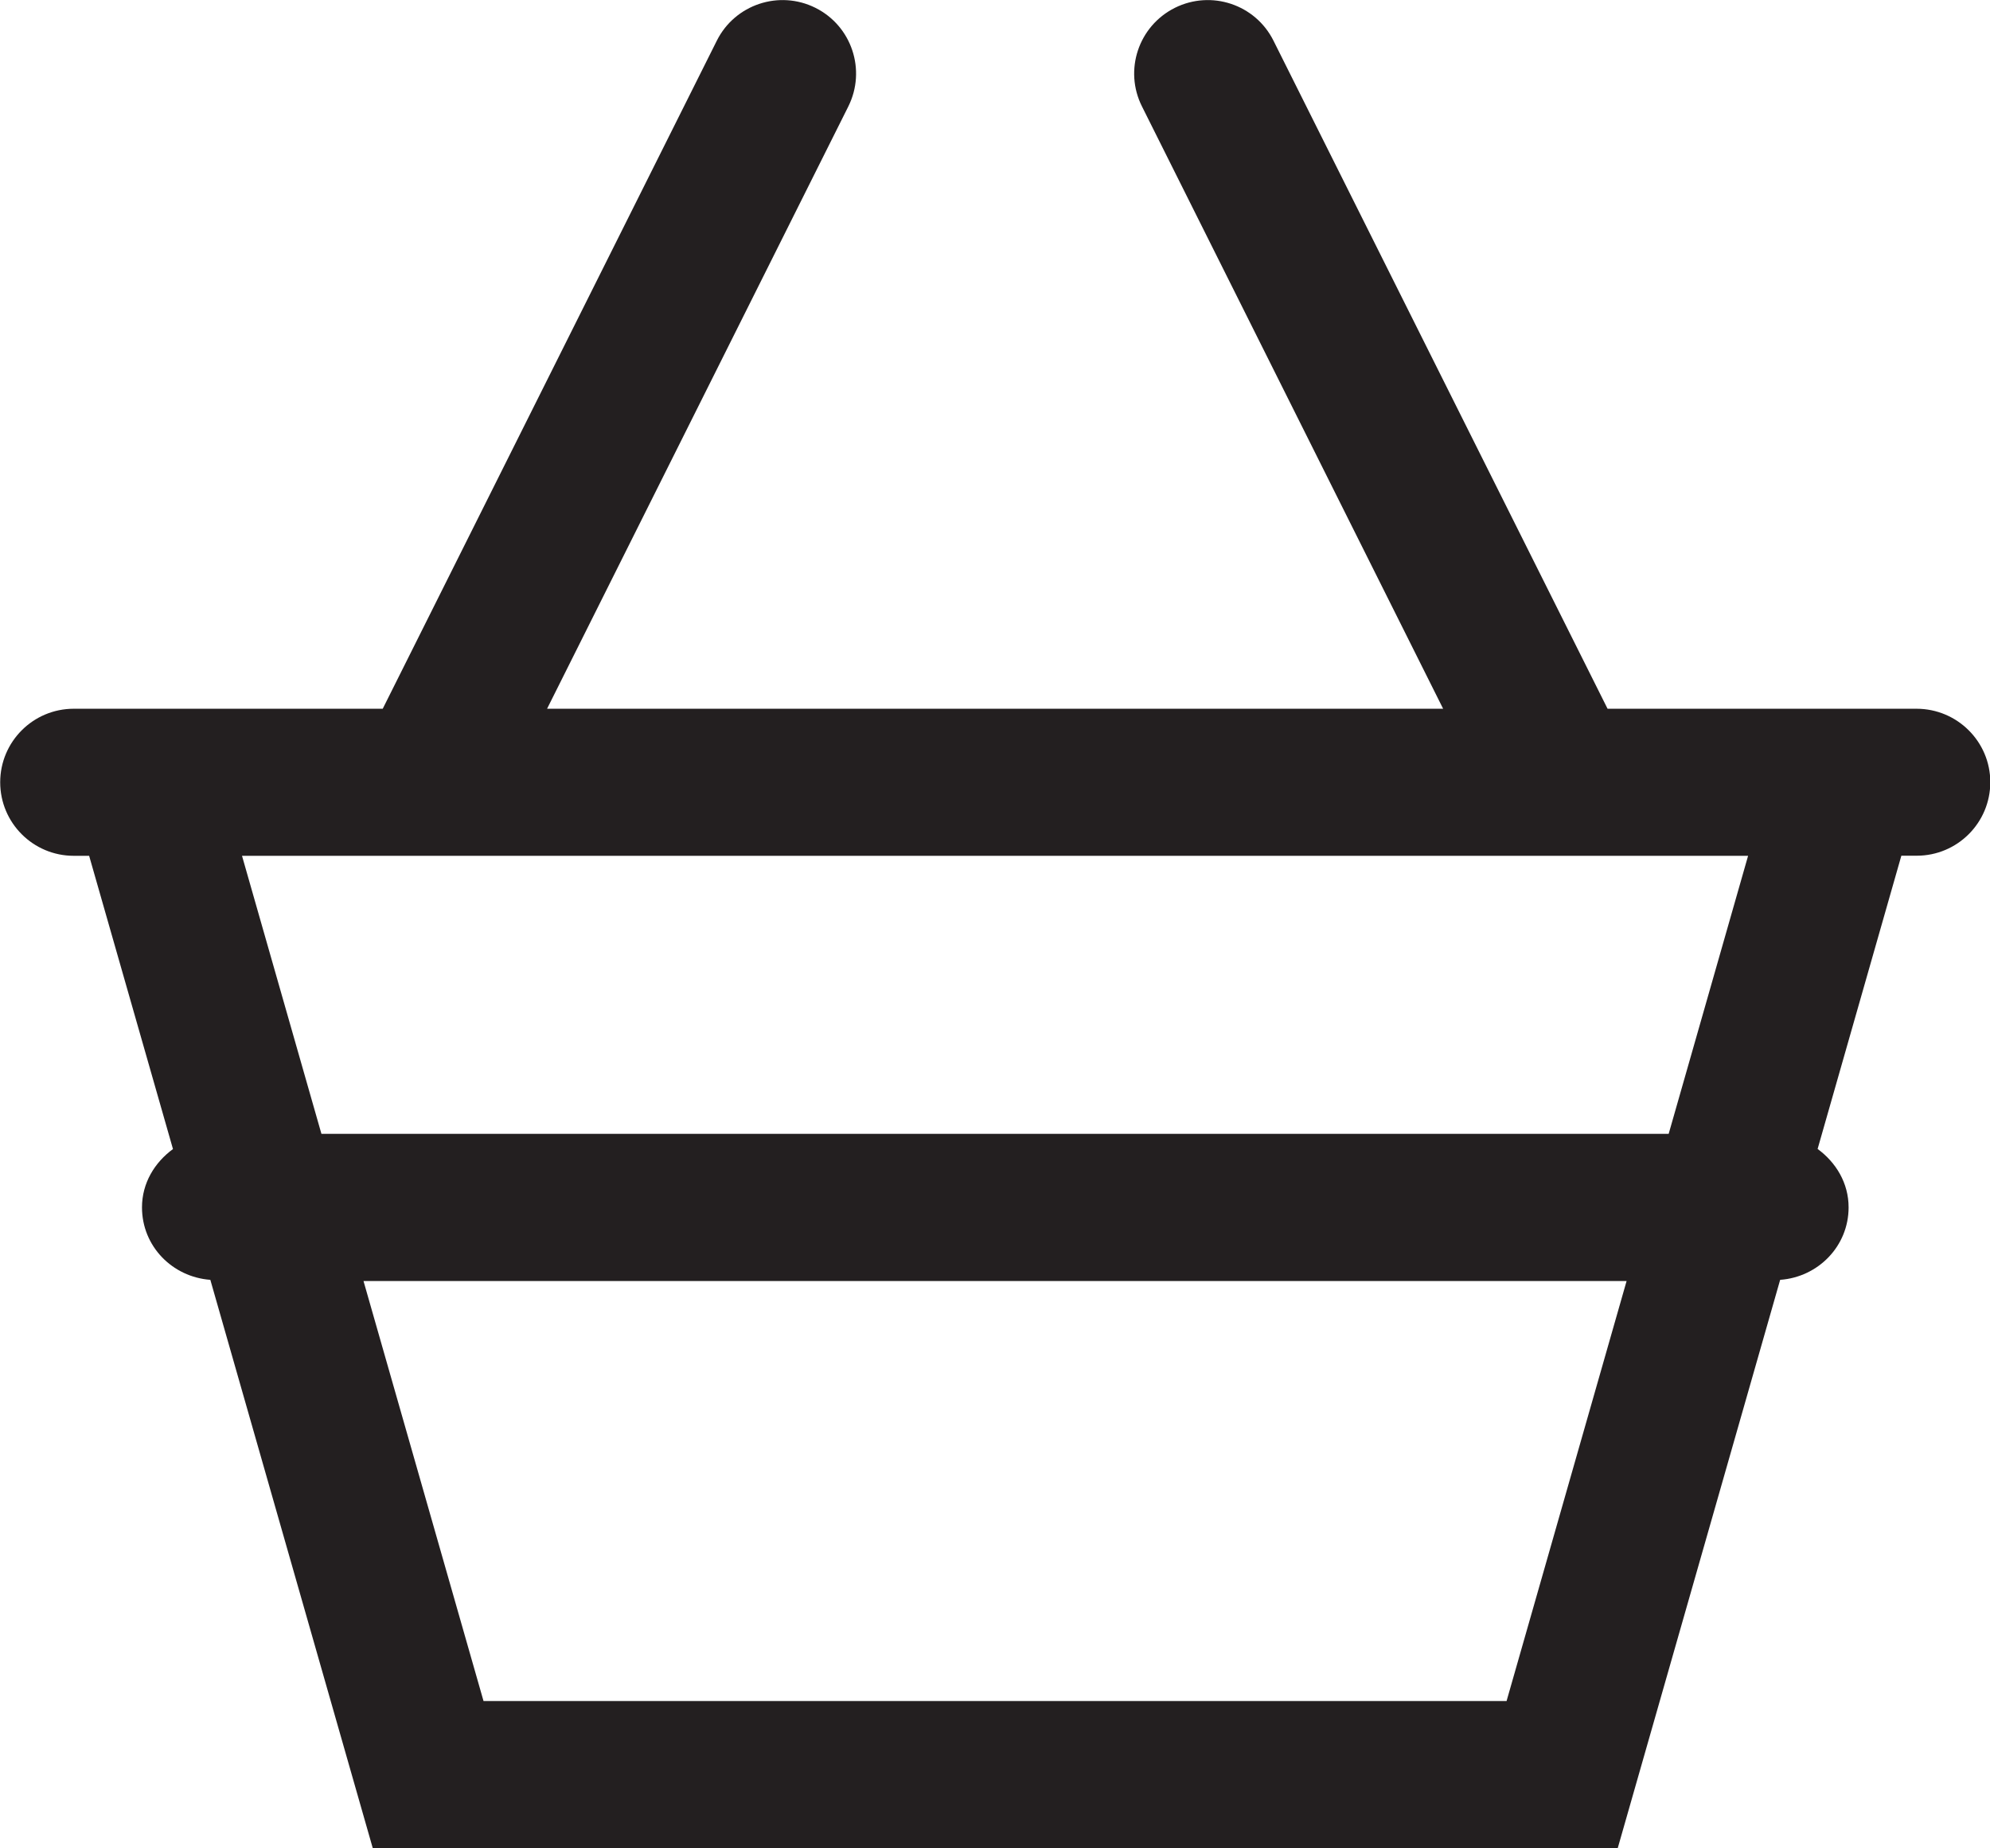
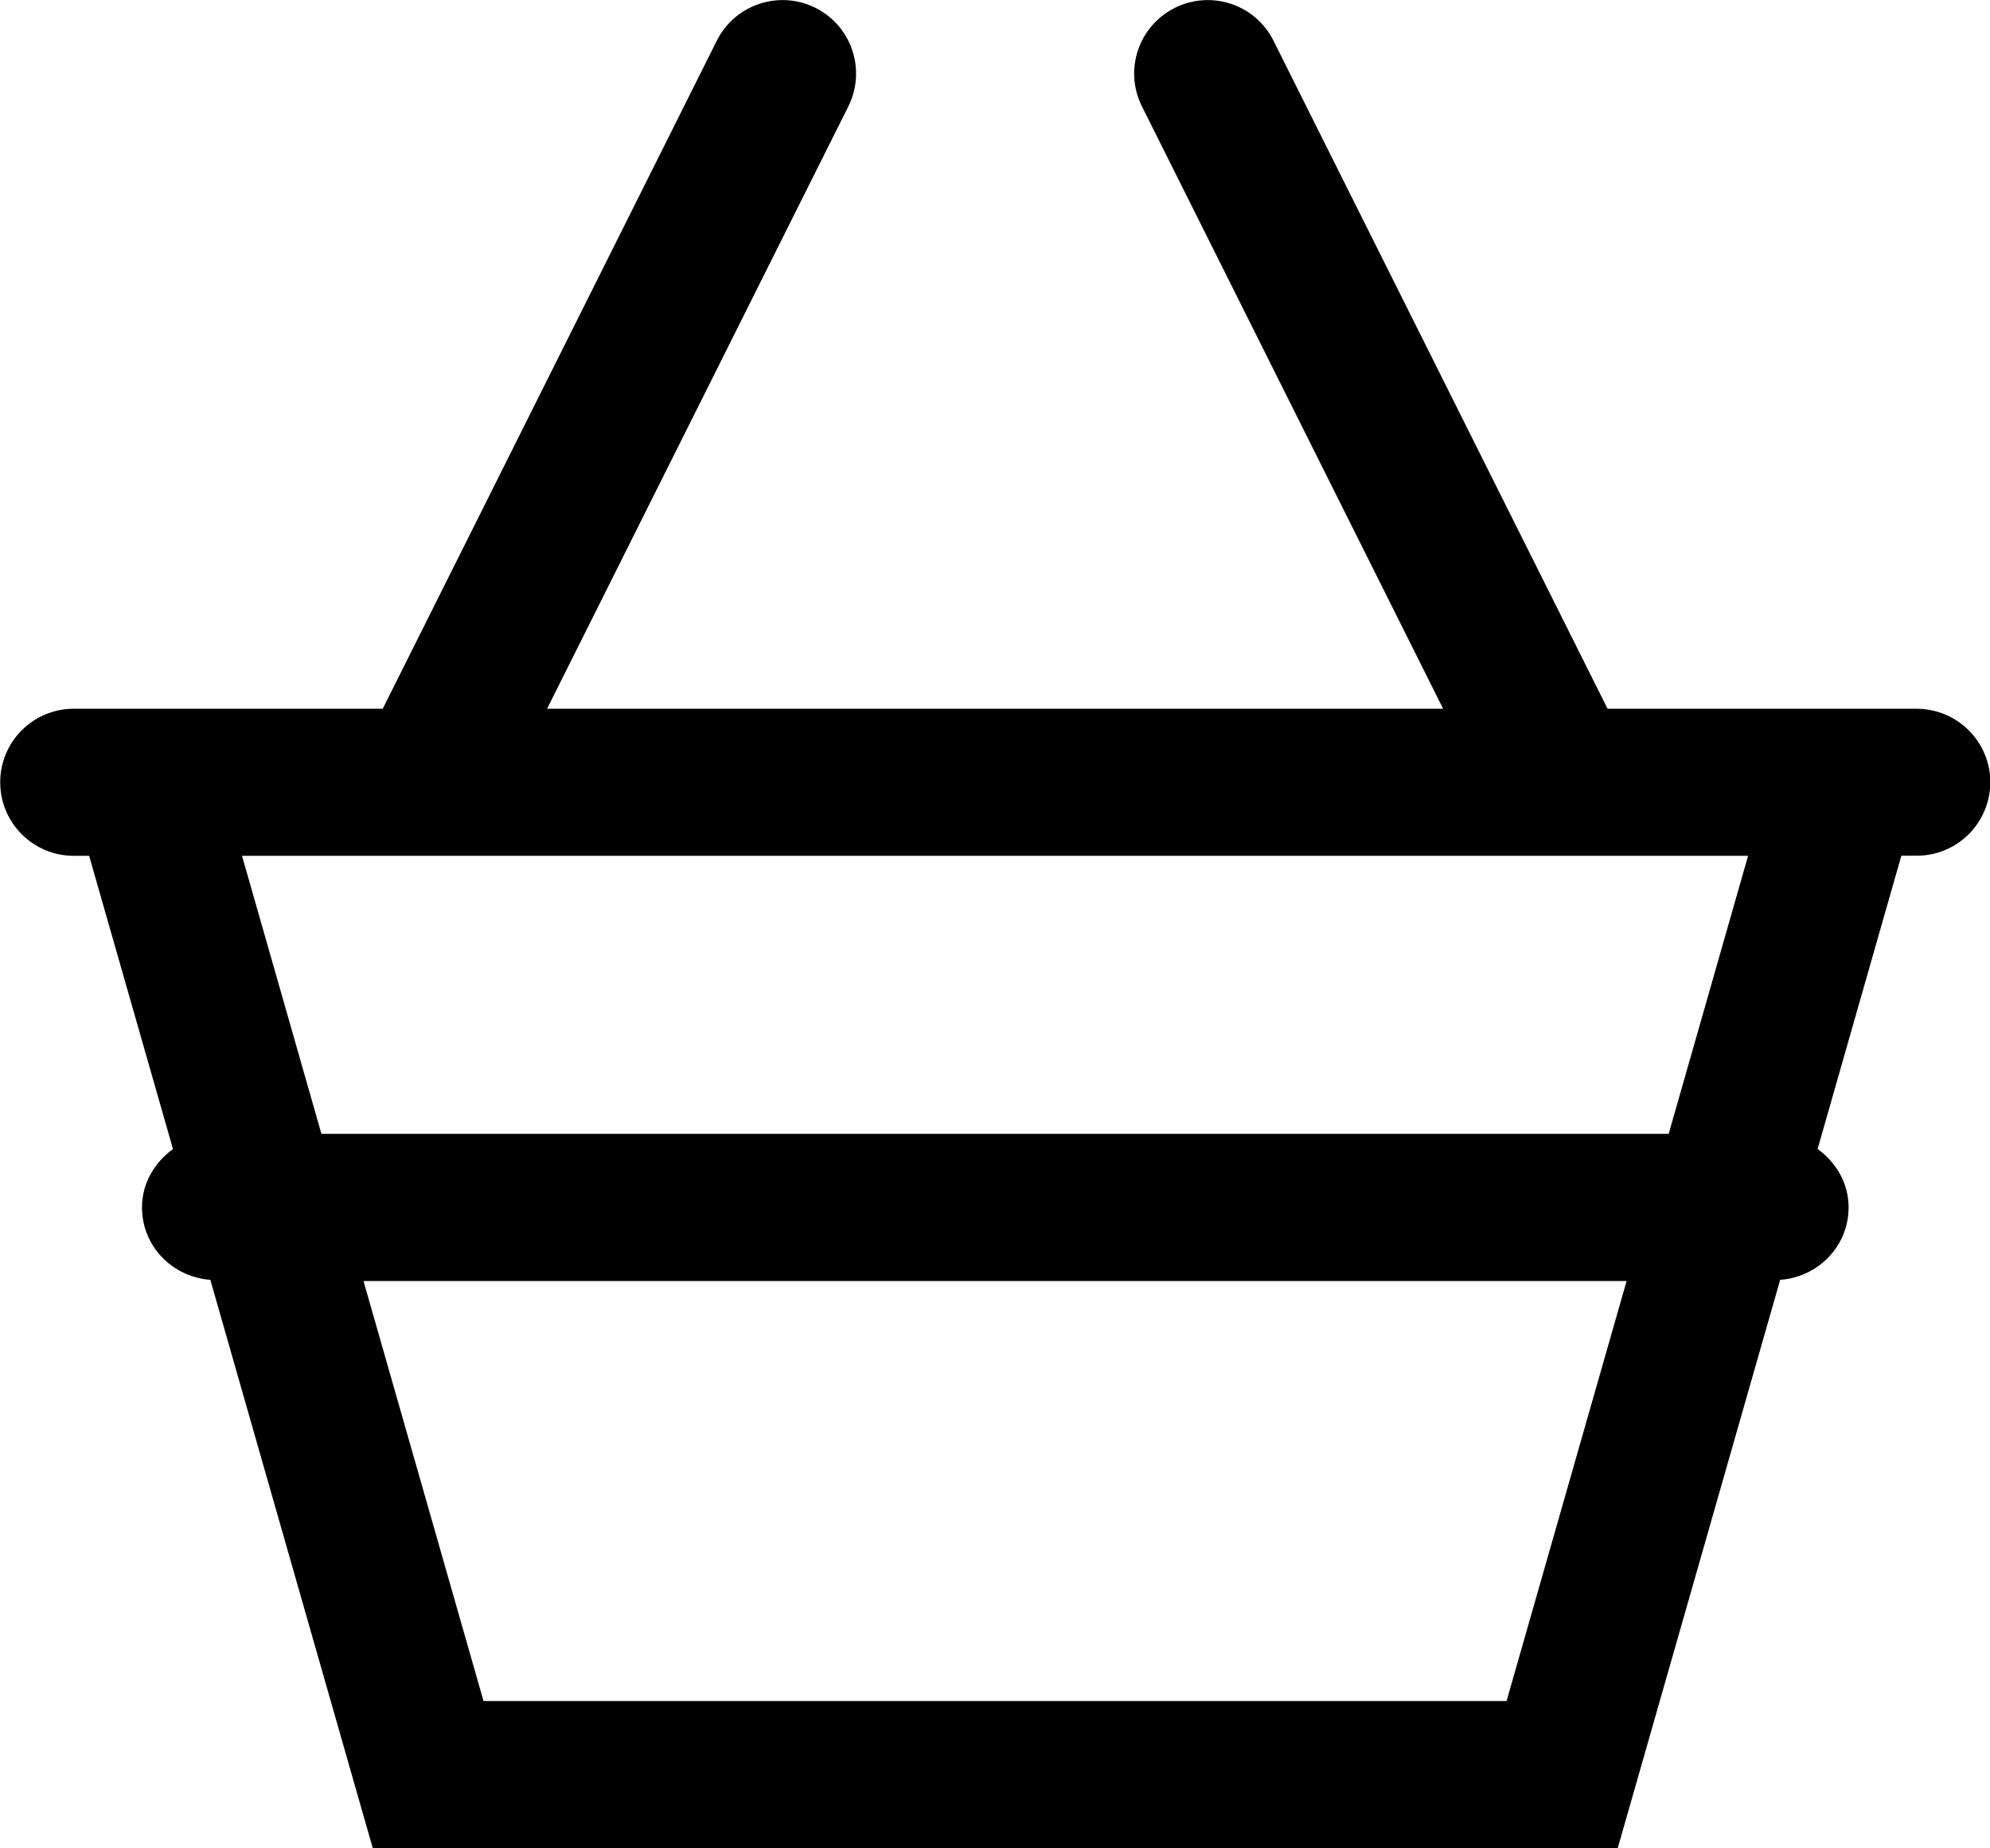
<svg xmlns="http://www.w3.org/2000/svg" version="1.1" id="Layer_1" x="0px" y="0px" width="20.294px" height="18.849px" viewBox="264.205 370.961 20.294 18.849" enable-background="new 264.205 370.961 20.294 18.849" xml:space="preserve">
-   <path fill="#231F20" d="M283.75,378.19h-3.151l-3.407-6.814c-0.185-0.37-0.634-0.52-1.006-0.335 c-0.371,0.186-0.521,0.636-0.335,1.006l3.071,6.143h-9.138l3.072-6.143c0.185-0.371,0.035-0.821-0.335-1.006 c-0.37-0.185-0.821-0.035-1.006,0.335l-3.407,6.814h-3.151c-0.414,0-0.75,0.336-0.75,0.75s0.336,0.75,0.75,0.75h0.157l0.855,2.991 c-0.187,0.137-0.316,0.347-0.316,0.595c0,0.396,0.309,0.71,0.697,0.739l1.656,5.795h12.697l1.656-5.795 c0.388-0.028,0.698-0.344,0.698-0.739c0-0.249-0.129-0.459-0.316-0.596l0.854-2.991h0.157c0.414,0,0.75-0.336,0.75-0.75 S284.164,378.19,283.75,378.19z M279.569,388.311h-10.433l-1.224-4.284h12.881L279.569,388.311z M281.222,382.526h-13.739 l-0.81-2.836h15.359L281.222,382.526z" />
+   <path d="M283.75,378.19h-3.151l-3.407-6.814c-0.185-0.37-0.634-0.52-1.006-0.335 c-0.371,0.186-0.521,0.636-0.335,1.006l3.071,6.143h-9.138l3.072-6.143c0.185-0.371,0.035-0.821-0.335-1.006 c-0.37-0.185-0.821-0.035-1.006,0.335l-3.407,6.814h-3.151c-0.414,0-0.75,0.336-0.75,0.75s0.336,0.75,0.75,0.75h0.157l0.855,2.991 c-0.187,0.137-0.316,0.347-0.316,0.595c0,0.396,0.309,0.71,0.697,0.739l1.656,5.795h12.697l1.656-5.795 c0.388-0.028,0.698-0.344,0.698-0.739c0-0.249-0.129-0.459-0.316-0.596l0.854-2.991h0.157c0.414,0,0.75-0.336,0.75-0.75 S284.164,378.19,283.75,378.19z M279.569,388.311h-10.433l-1.224-4.284h12.881L279.569,388.311z M281.222,382.526h-13.739 l-0.81-2.836h15.359L281.222,382.526z" />
</svg>
